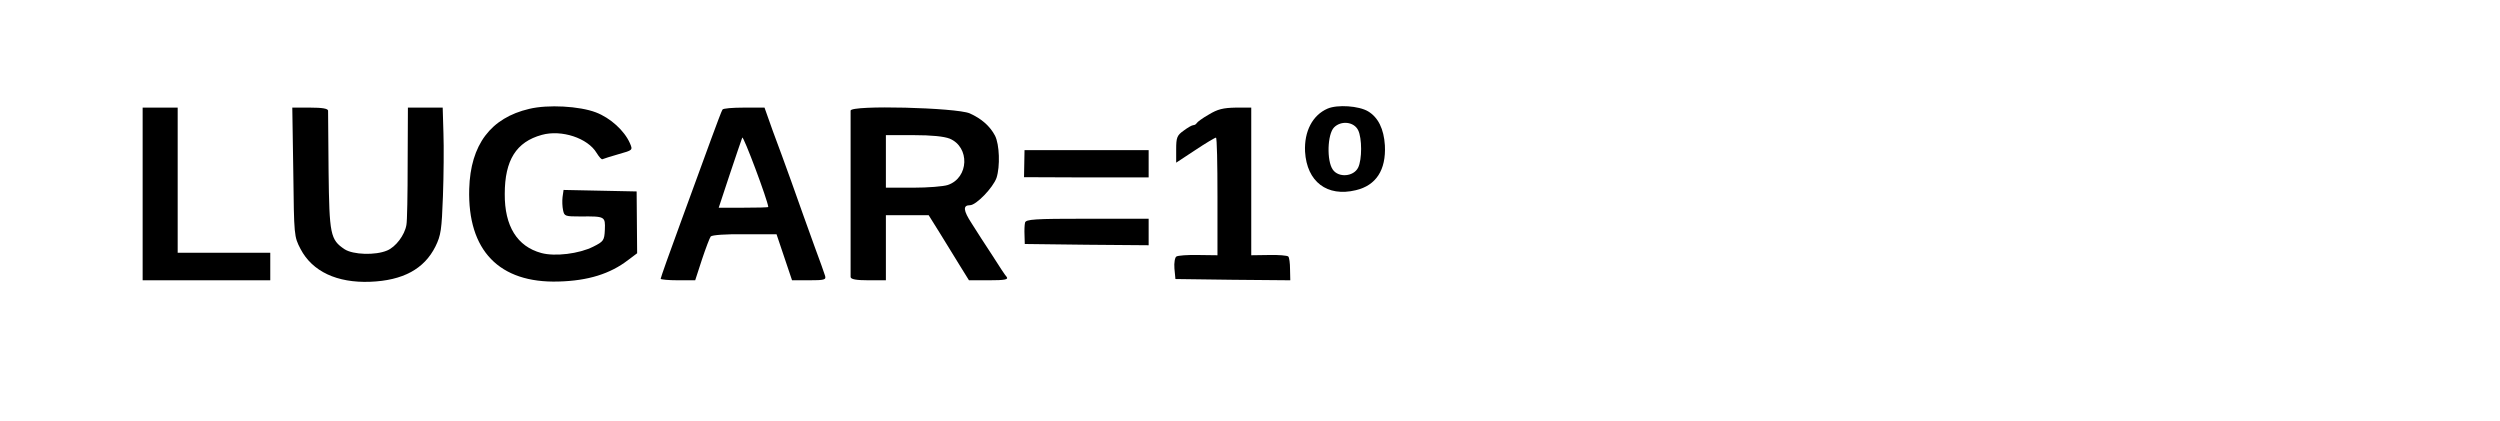
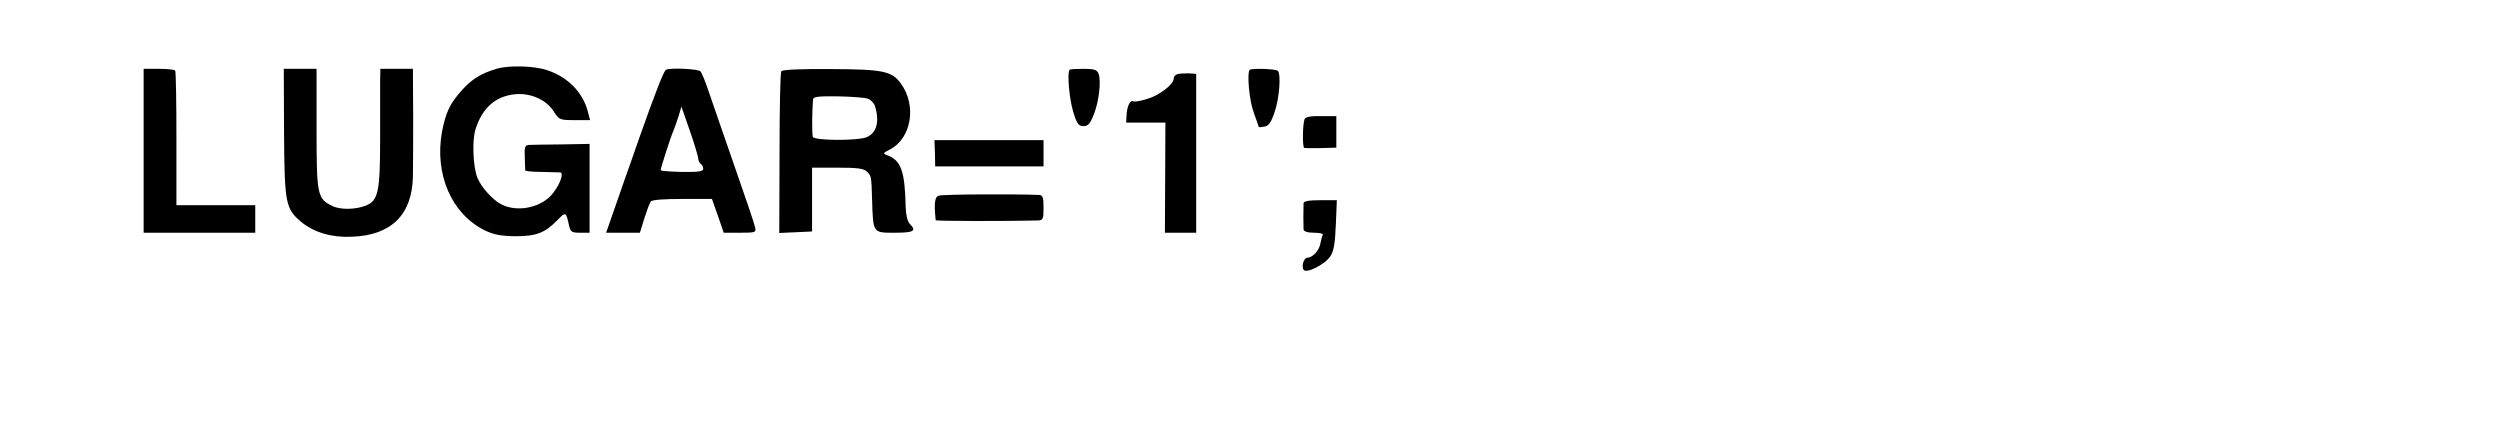
<svg xmlns="http://www.w3.org/2000/svg" version="1.0" width="999pt" height="168pt" viewBox="0 0 999 168" preserveAspectRatio="xMidYMid meet">
  <g transform="translate(0,168) scale(0.1,-0.1)" fill="#000000" stroke="none">
-     <path d="M2115 1245 c-154 -36 -235 -143 -240 -320 -7 -246 120 -377 357 -370 118 3 207 31 278 86 l36 27 -1 124 -1 123 -146 3 -146 3 -4 -28 c-2 -16 -1 -39 2 -53 5 -24 8 -25 70 -25 98 1 99 0 97 -53 -2 -43 -5 -47 -47 -68 -56 -28 -152 -40 -207 -25 -96 26 -147 107 -146 236 0 135 46 208 148 236 79 22 184 -13 219 -72 10 -16 20 -28 24 -25 4 2 33 11 64 20 57 16 57 16 45 44 -22 50 -78 101 -136 123 -66 25 -191 32 -266 14z" />
-     <path d="M5305 1246 c-60 -26 -94 -91 -90 -172 7 -120 88 -182 203 -154 81 19 121 81 116 179 -4 66 -27 112 -67 136 -37 22 -122 28 -162 11z m122 -86 c16 -32 16 -118 0 -150 -18 -36 -78 -41 -101 -8 -25 35 -22 142 5 169 28 28 79 23 96 -11z" />
-     <path d="M570 905 l0 -345 255 0 255 0 0 55 0 55 -185 0 -185 0 0 290 0 290 -70 0 -70 0 0 -345z" />
-     <path d="M1172 993 c3 -256 3 -258 29 -308 47 -90 146 -136 278 -131 131 5 216 51 261 141 22 45 25 66 30 201 3 83 4 197 2 252 l-3 102 -69 0 -70 0 -1 -222 c0 -123 -2 -234 -5 -247 -7 -41 -43 -88 -77 -102 -47 -20 -136 -17 -170 5 -57 38 -61 59 -64 311 -1 127 -2 236 -2 243 -1 8 -22 12 -72 12 l-71 0 4 -257z" />
-     <path d="M2887 1242 c-3 -4 -23 -57 -45 -117 -22 -61 -77 -210 -121 -331 -45 -122 -81 -224 -81 -228 0 -3 31 -6 69 -6 l69 0 27 83 c15 45 31 87 35 92 5 6 62 10 136 9 l127 0 31 -92 31 -92 68 0 c61 0 69 2 64 18 -3 9 -21 62 -42 117 -20 55 -40 111 -45 125 -5 14 -27 75 -48 135 -22 61 -55 152 -74 202 l-33 93 -82 0 c-45 0 -84 -3 -86 -8z m183 -389 c0 -2 -45 -3 -99 -3 l-99 0 44 133 c24 72 47 139 50 147 4 11 102 -251 104 -277z" />
-     <path d="M3399 1238 c0 -15 0 -647 0 -665 1 -9 22 -13 71 -13 l70 0 0 130 0 130 85 0 86 0 45 -72 c25 -40 61 -99 80 -130 l36 -58 80 0 c63 0 78 3 71 13 -6 6 -32 46 -58 87 -27 41 -64 98 -82 127 -34 52 -36 73 -7 73 25 0 92 70 106 109 15 46 12 134 -6 169 -20 38 -54 68 -101 89 -54 23 -475 34 -476 11z m396 -112 c81 -34 77 -156 -7 -185 -17 -6 -80 -11 -139 -11 l-109 0 0 105 0 105 110 0 c73 0 122 -5 145 -14z" />
-     <path d="M4830 1222 c-25 -14 -46 -30 -48 -34 -2 -4 -8 -8 -13 -8 -6 0 -23 -10 -39 -22 -27 -19 -30 -28 -30 -75 l0 -53 76 50 c42 28 79 50 83 50 4 0 6 -106 6 -235 l0 -235 -77 1 c-42 1 -81 -2 -87 -6 -6 -3 -10 -25 -8 -48 l4 -42 229 -3 230 -2 -1 44 c0 24 -3 47 -7 51 -4 4 -39 7 -77 6 l-71 -1 0 295 0 295 -62 0 c-50 -1 -72 -6 -108 -28z" />
-     <path d="M4093 1026 l-1 -54 249 -1 249 0 0 55 0 54 -248 0 -248 0 -1 -54z" />
-     <path d="M4096 790 c-2 -8 -3 -31 -2 -50 l1 -35 248 -3 247 -2 0 53 0 53 -245 0 c-212 0 -246 -2 -249 -16z" />
+     <path d="M1984 1405 c-61 -18 -98 -41 -137 -84 -49 -54 -66 -90 -81 -169 -30 -168 38 -326 170 -392 38 -18 64 -23 123 -24 85 0 118 13 169 65 33 34 34 33 46 -23 6 -25 11 -28 44 -28 l38 0 0 178 0 177 -110 -2 c-61 0 -120 -2 -131 -2 -17 -1 -20 -7 -18 -48 0 -27 2 -51 2 -54 1 -3 30 -6 66 -6 36 -1 69 -2 74 -2 14 -2 1 -43 -27 -80 -44 -60 -143 -82 -210 -47 -34 18 -79 68 -94 105 -18 44 -22 150 -8 194 28 89 84 136 166 141 59 3 117 -24 146 -68 22 -35 25 -36 85 -36 l61 0 -10 38 c-21 75 -80 135 -163 162 -52 17 -151 20 -201 5z" />
+     <path d="M574 1078 l0 -328 223 0 223 0 0 55 0 55 -158 0 -157 0 0 266 c0 146 -2 268 -5 272 -3 4 -32 7 -66 7 l-60 0 0 -327z" />
+     <path d="M1135 1150 c2 -286 6 -304 70 -358 51 -41 121 -62 202 -58 157 6 240 88 243 241 1 39 1 151 1 250 l-1 180 -65 0 -65 0 -1 -50 c0 -27 0 -133 0 -234 0 -206 -8 -243 -56 -262 -41 -17 -104 -18 -135 -2 -60 29 -63 43 -63 307 l0 241 -66 0 -65 0 1 -255z" />
+     <path d="M2661 1401 c-9 -6 -43 -92 -106 -271 -20 -58 -39 -112 -42 -120 -3 -8 -25 -70 -48 -137 l-43 -123 67 0 68 0 18 58 c10 31 21 62 26 67 5 7 56 10 126 10 l118 0 24 -68 23 -67 65 0 c63 0 65 1 60 23 -2 12 -41 126 -85 252 -44 127 -90 259 -102 295 -12 36 -26 69 -31 75 -10 10 -123 15 -138 6z m129 -353 c0 -9 5 -20 10 -23 6 -3 10 -12 10 -20 0 -10 -20 -13 -85 -12 -47 1 -85 4 -85 7 0 8 39 130 50 155 5 11 14 38 21 59 l12 40 33 -95 c18 -51 33 -102 34 -111z" />
+     <path d="M3122 1395 c-4 -5 -7 -153 -7 -328 l-1 -318 66 3 65 3 0 128 0 127 102 0 c79 0 105 -3 117 -16 18 -18 18 -15 21 -116 4 -130 3 -128 90 -128 77 0 89 7 60 36 -9 10 -15 36 -16 67 -3 143 -18 186 -74 207 -18 6 -17 9 12 23 85 45 107 175 43 263 -36 50 -71 57 -278 58 -122 1 -196 -2 -200 -9z m345 -109 c12 -4 25 -17 29 -29 20 -63 7 -110 -35 -126 -39 -14 -208 -13 -213 2 -4 10 -3 110 1 150 1 11 24 13 99 12 53 -1 107 -5 119 -9z" />
+     <path d="M4274 1401 c-10 -11 -2 -111 14 -166 15 -50 22 -59 41 -59 19 0 27 9 42 47 20 51 30 131 19 162 -6 16 -17 20 -59 20 -29 0 -54 -1 -57 -4z" />
+     <path d="M4994 1401 c-12 -12 -2 -123 16 -171 11 -30 20 -56 20 -57 0 -2 10 -1 22 1 17 2 27 16 41 57 19 54 27 153 13 166 -8 8 -104 11 -112 4z" />
+     <path d="M4703 1383 c-7 -2 -13 -10 -13 -17 0 -23 -57 -67 -105 -81 -26 -8 -51 -13 -55 -10 -13 8 -26 -18 -28 -52 l-2 -33 78 0 79 0 -1 -220 -1 -220 63 0 62 0 0 318 0 317 -33 2 c-17 0 -38 -1 -44 -4z" />
+     <path d="M5213 1204 c-8 -22 -9 -114 -1 -115 4 -1 19 -1 33 -1 14 0 41 0 60 1 l35 1 0 63 0 63 -61 0 c-40 1 -62 -3 -66 -12z" />
+     <path d="M3736 1068 l1 -53 217 0 216 0 0 52 0 53 -218 0 -218 0 2 -52z" />
+     <path d="M3751 898 c-16 -5 -19 -31 -12 -98 1 -4 290 -4 409 -1 20 1 22 6 22 51 0 41 -3 50 -17 51 -89 4 -388 3 -402 -3z" />
+     <path d="M5209 868 c-1 -18 -1 -90 0 -105 1 -8 16 -13 42 -13 22 0 38 -4 35 -8 -3 -5 -7 -21 -10 -36 -5 -28 -31 -55 -52 -56 -14 0 -24 -34 -15 -48 10 -17 87 22 107 54 14 20 19 53 22 126 l4 98 -66 0 c-46 0 -66 -4 -67 -12z" />
  </g>
</svg>
